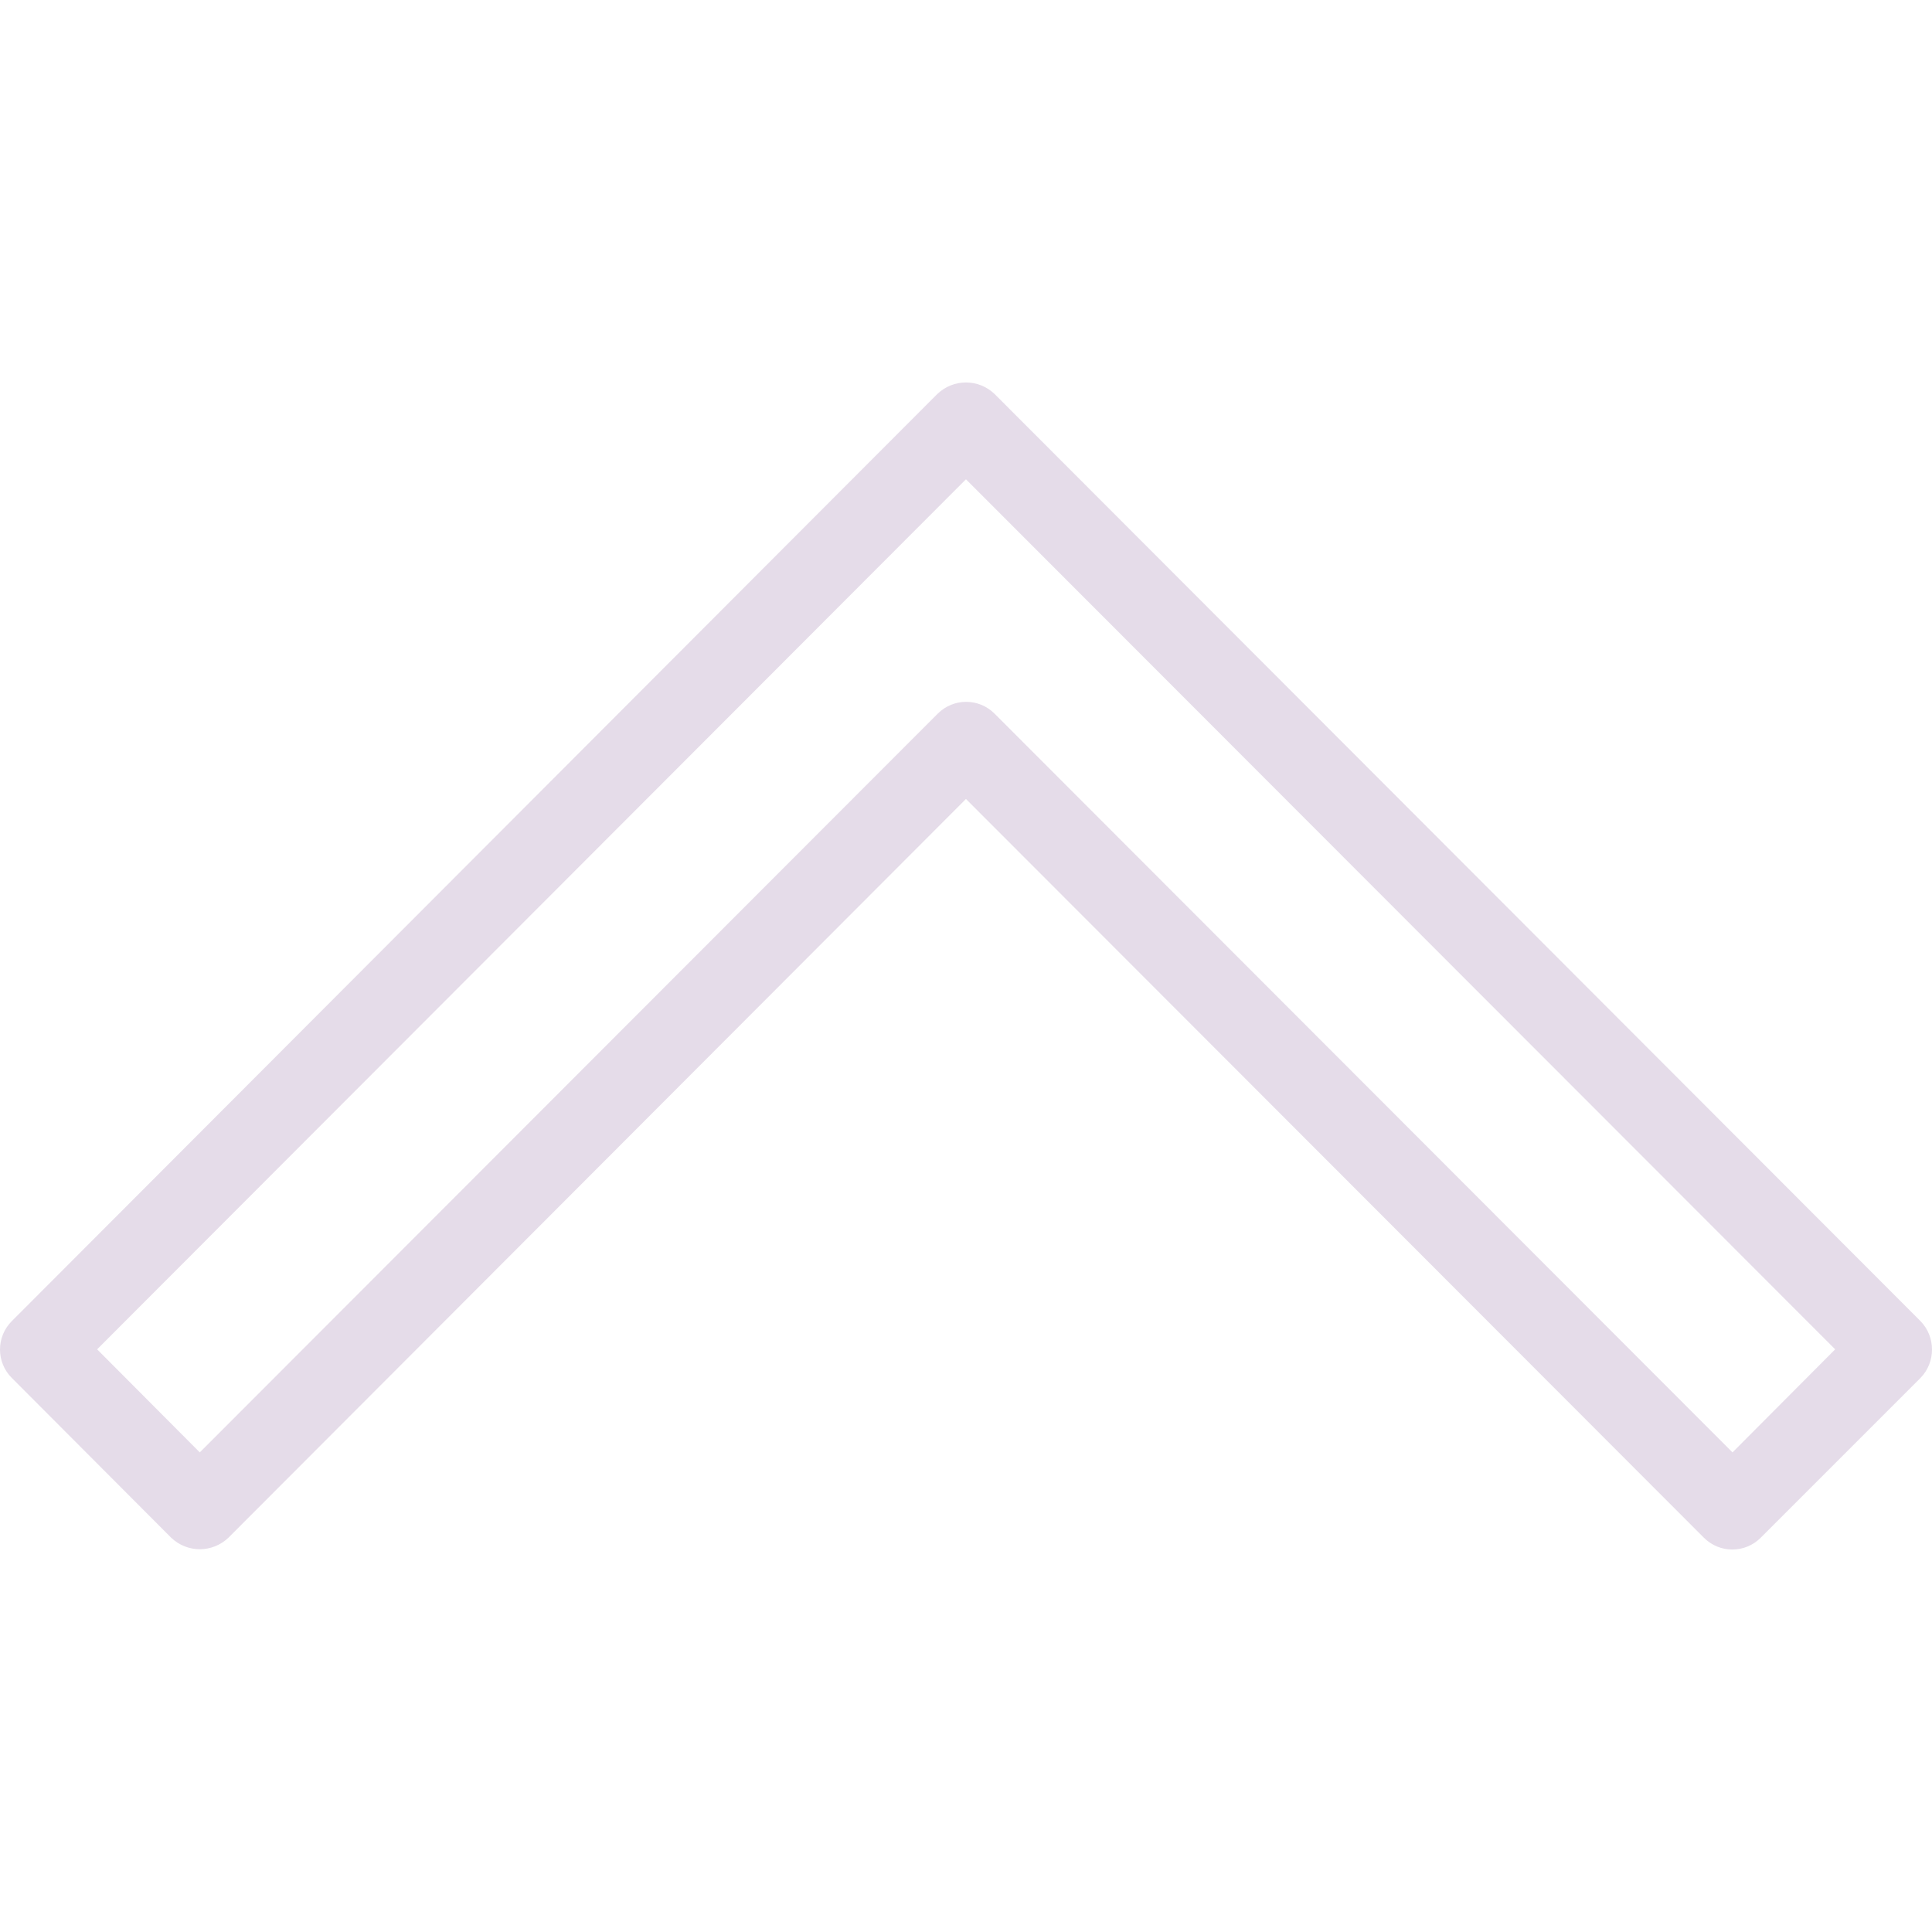
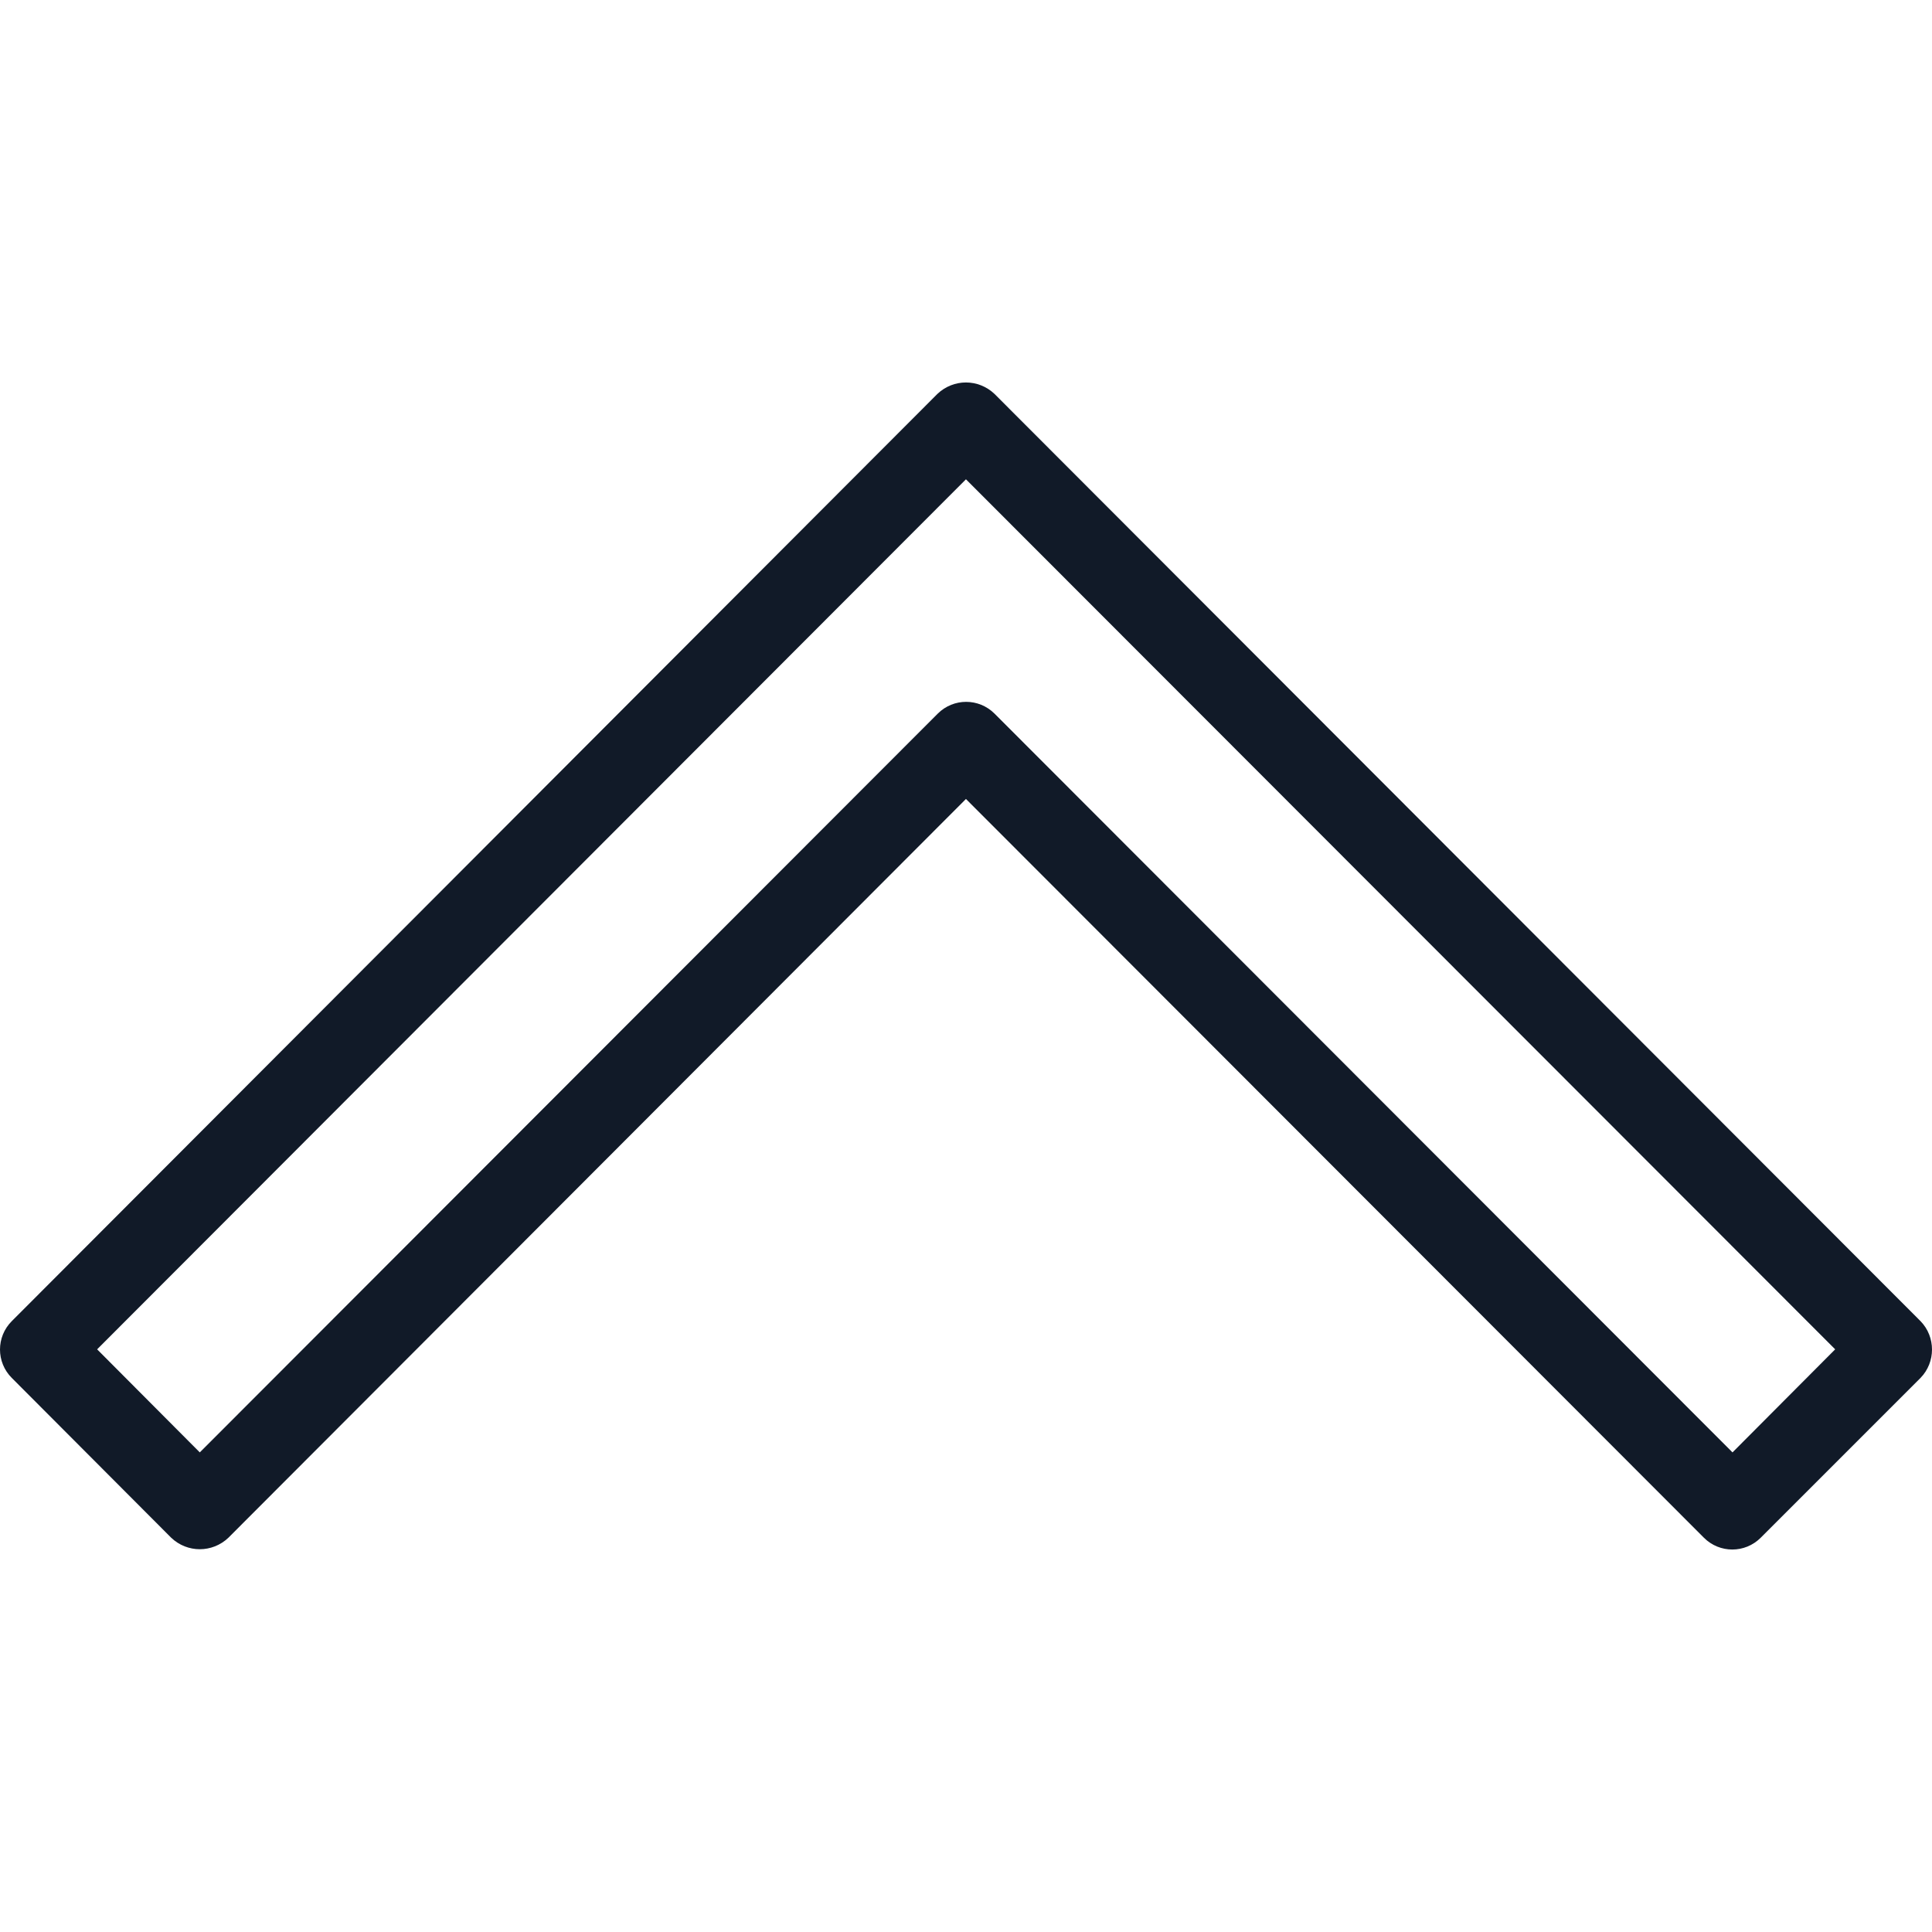
- <svg xmlns="http://www.w3.org/2000/svg" fill="#E5DCE9" height="200px" width="200px" version="1.1" id="Layer_1" viewBox="0 0 511.867 511.867" xml:space="preserve">
+ <svg xmlns="http://www.w3.org/2000/svg" fill="#111A28" height="200px" width="200px" version="1.1" id="Layer_1" viewBox="0 0 511.867 511.867" xml:space="preserve">
  <g id="SVGRepo_bgCarrier" stroke-width="0" />
  <g id="SVGRepo_tracerCarrier" stroke-linecap="round" stroke-linejoin="round" />
  <g id="SVGRepo_iconCarrier">
    <g>
      <g>
        <path d="M508.827,350.027L263.493,104.373c-4.267-4.053-10.88-4.053-15.147,0L3.12,350.027c-4.16,4.16-4.16,10.88,0,15.04 l42.24,42.347c4.267,4.053,10.88,4.053,15.147,0L255.92,211.68l195.52,195.733c4.16,4.16,10.88,4.16,15.04,0l42.347-42.347 C512.88,360.907,512.88,354.187,508.827,350.027z M459.013,384.8l-195.52-195.733c-4.16-4.16-10.88-4.16-15.04,0L52.933,384.8 l-27.2-27.307L255.92,126.987l230.293,230.507L459.013,384.8z">
                </path>
      </g>
    </g>
  </g>
</svg>
